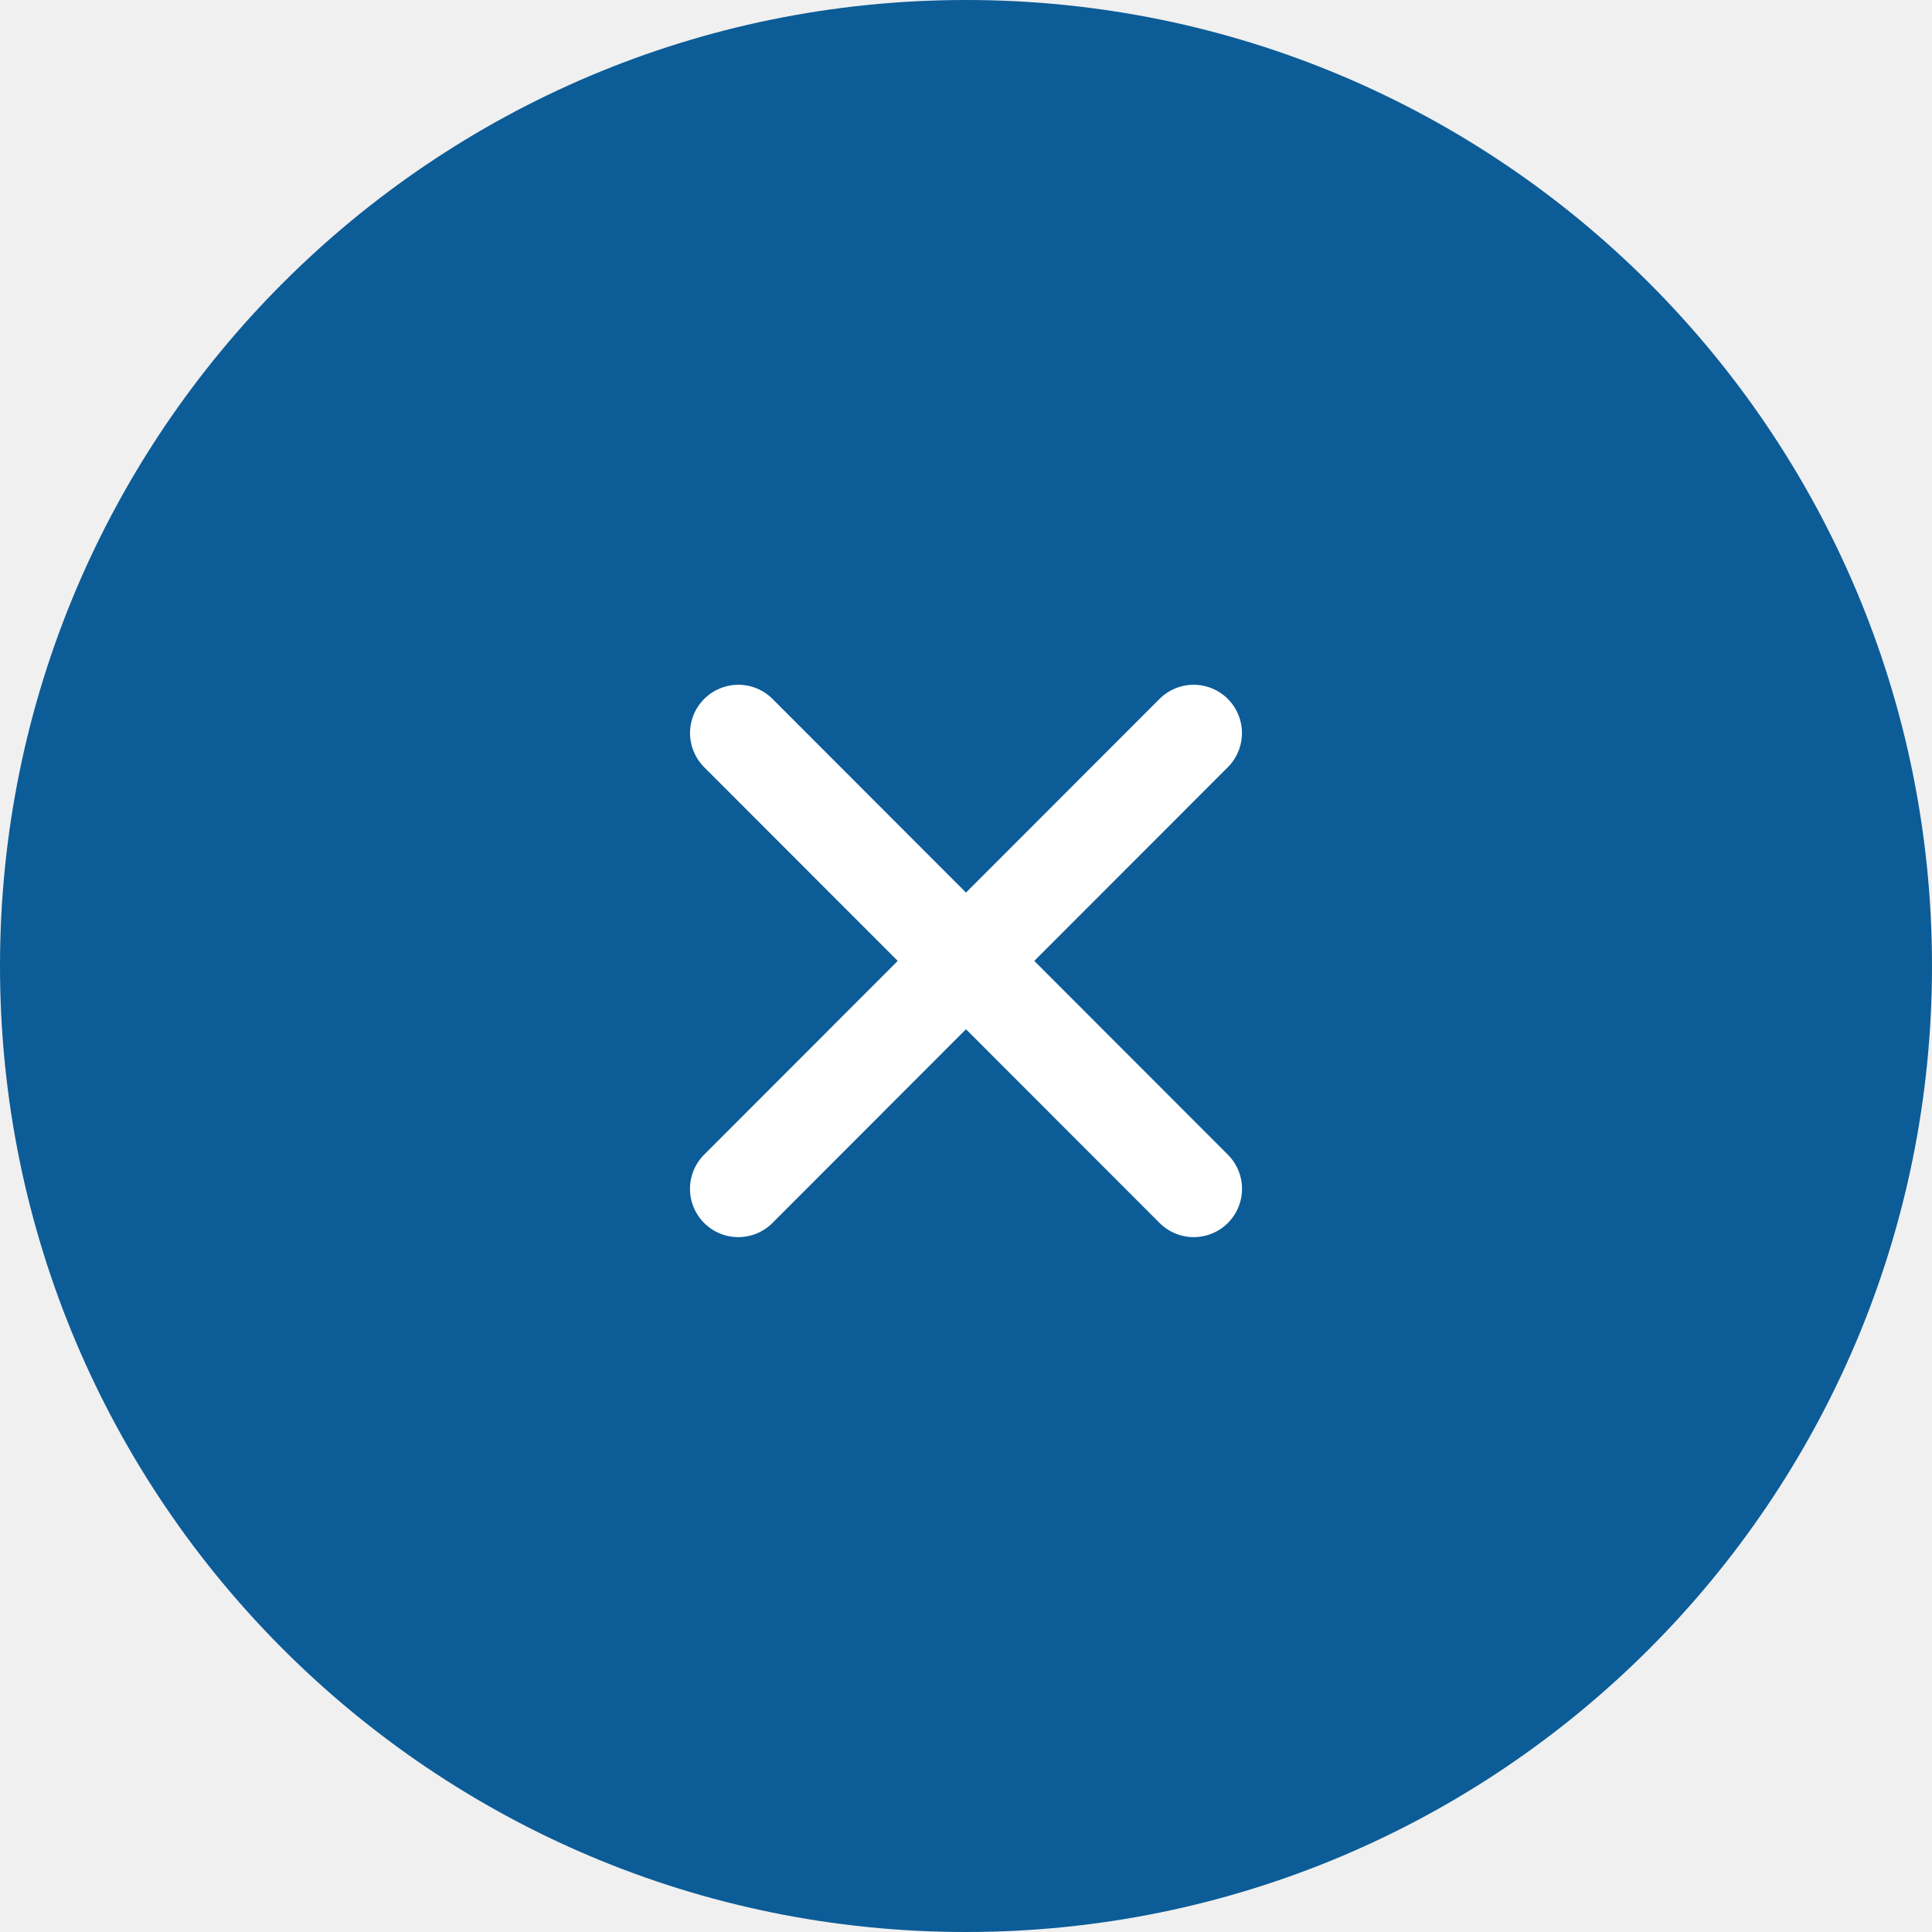
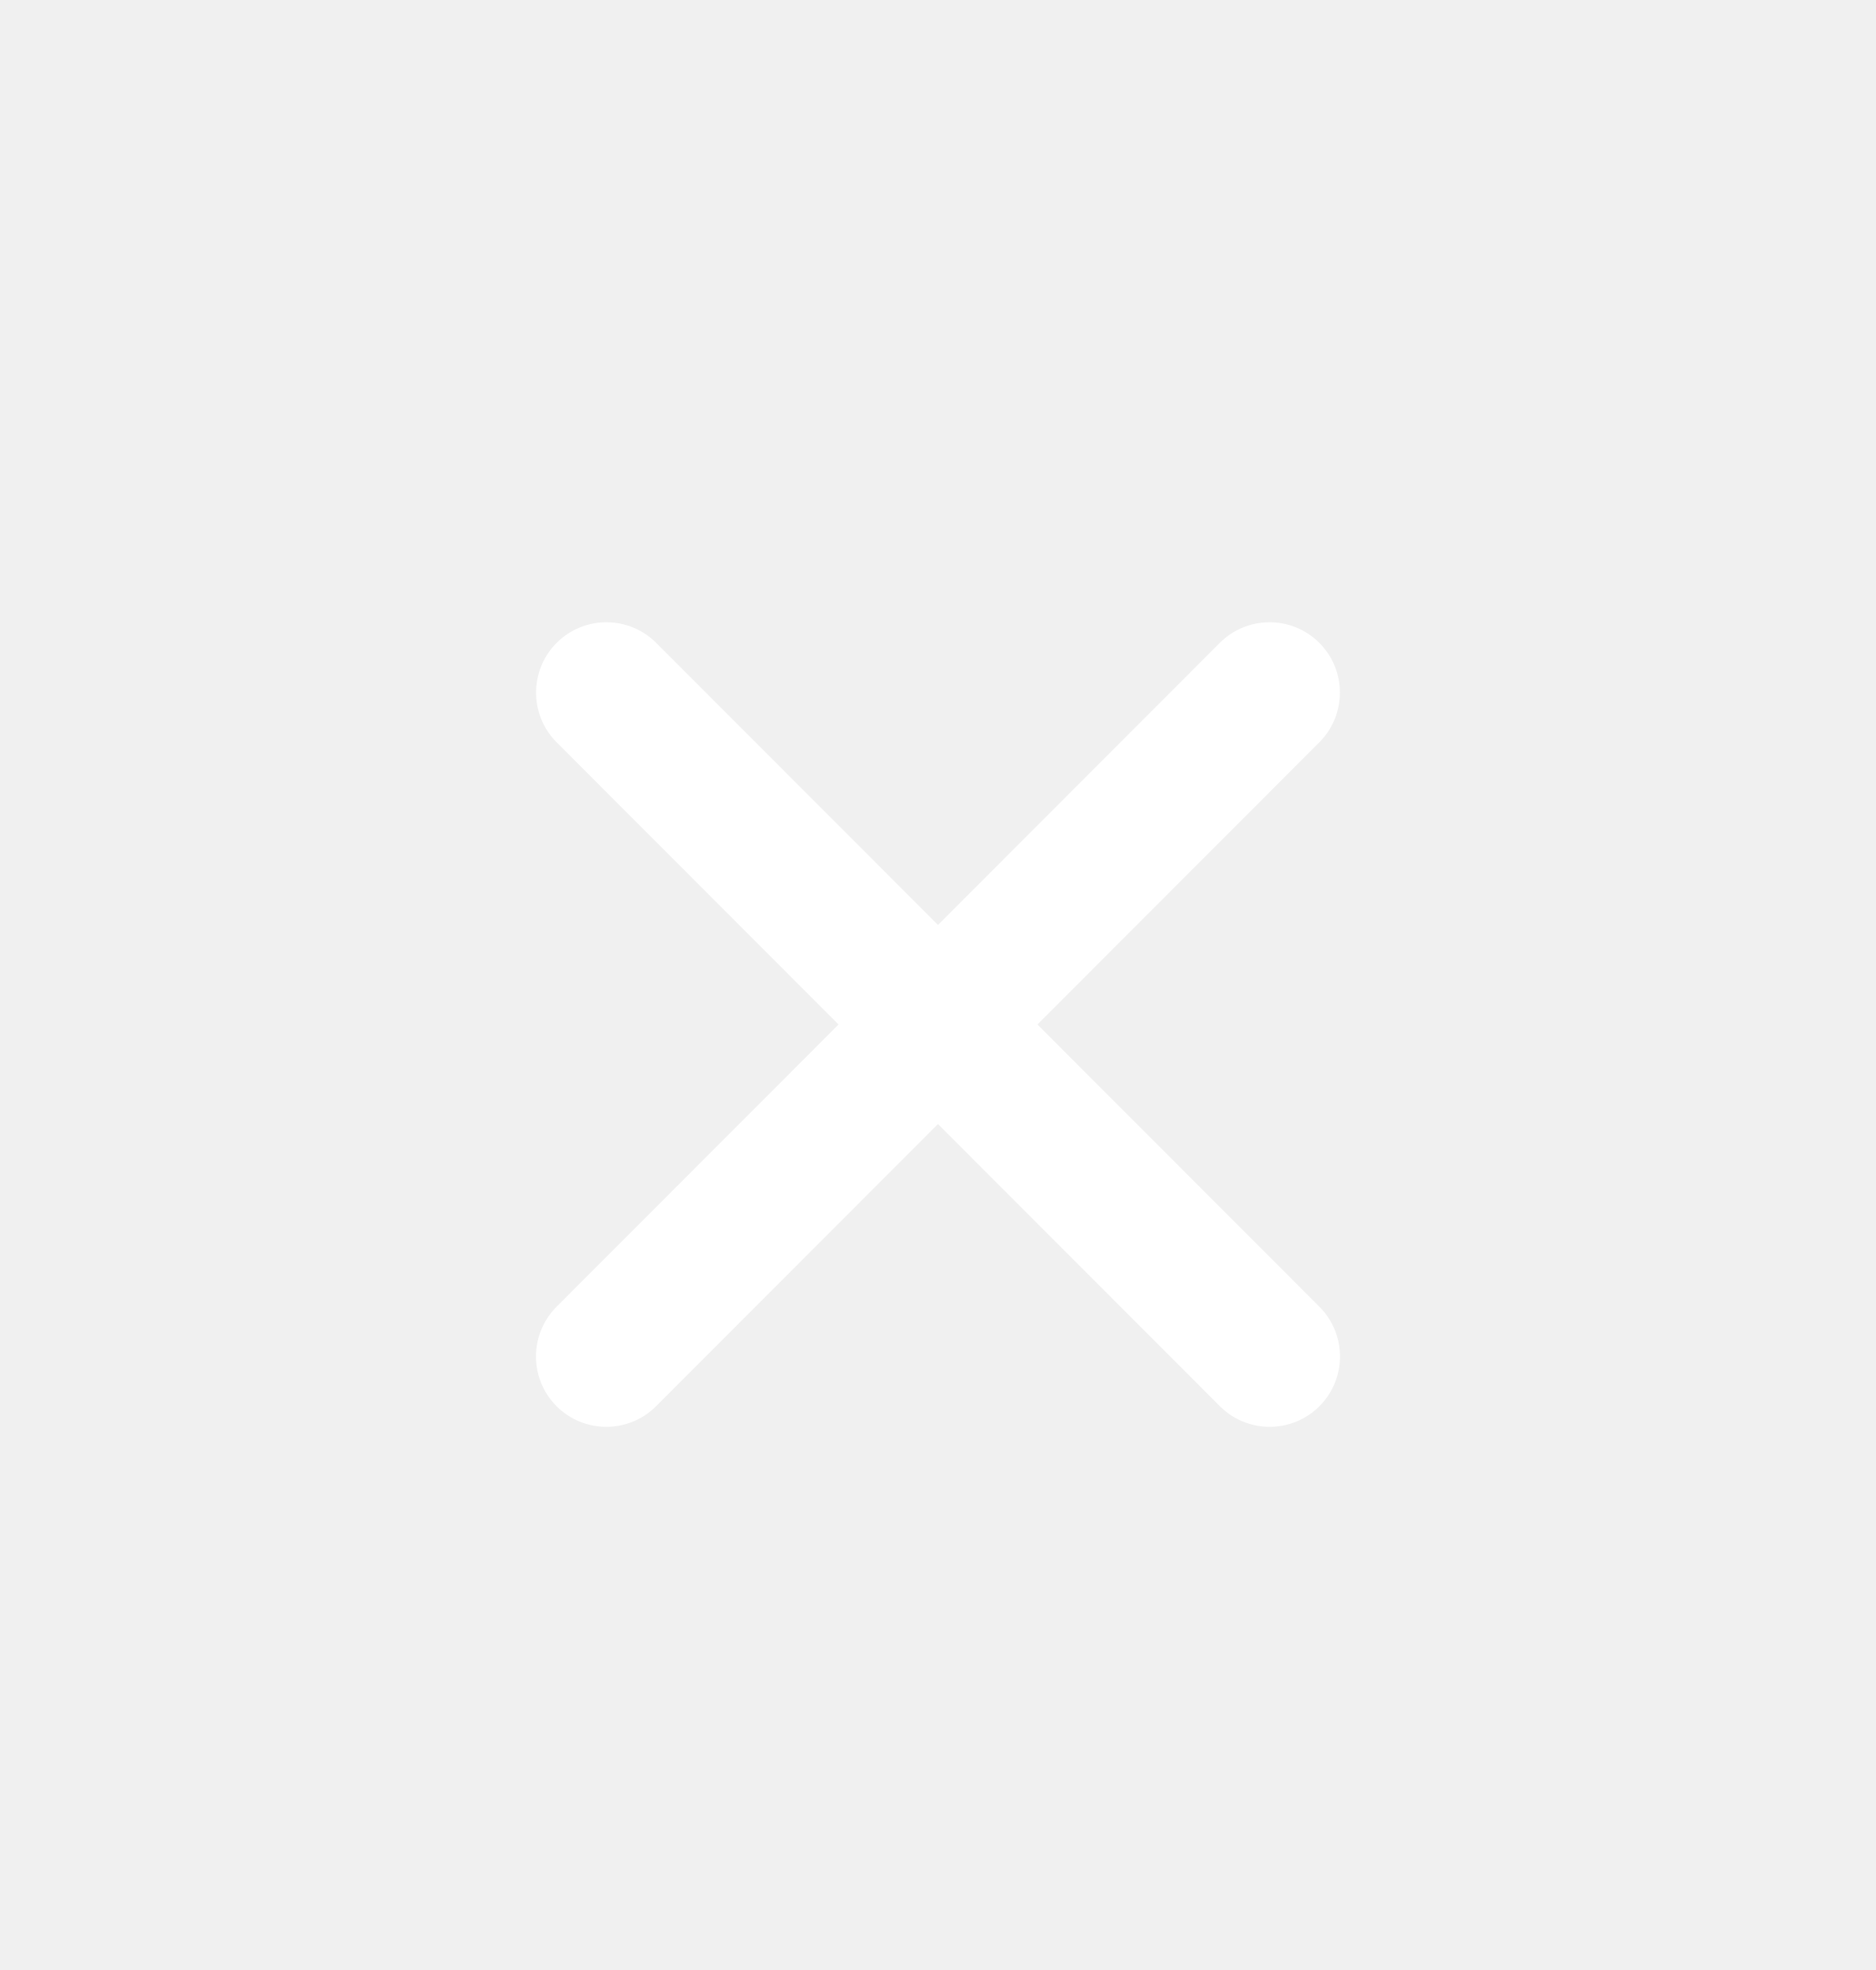
- <svg xmlns="http://www.w3.org/2000/svg" width="30" height="30" viewBox="0 0 30 30" fill="none">
-   <circle cx="15" cy="15" r="15" fill="#0C5C98" />
-   <path d="M11.465 11.383L18.536 18.46" stroke="white" stroke-width="1.5" stroke-linecap="round" stroke-linejoin="round" />
-   <path d="M11.464 18.46L18.535 11.383" stroke="white" stroke-width="1.5" stroke-linecap="round" stroke-linejoin="round" />
+ <svg xmlns="http://www.w3.org/2000/svg" width="20" height="21" viewBox="0 0 20 21" fill="none">
+   <g id="close">
+     <path id="Vector" d="M6.465 7.383L13.536 14.46" stroke="white" stroke-width="1.5" stroke-linecap="round" stroke-linejoin="round" />
+     <path id="Vector_2" d="M6.464 14.46L13.535 7.383" stroke="white" stroke-width="1.5" stroke-linecap="round" stroke-linejoin="round" />
+   </g>
</svg>
